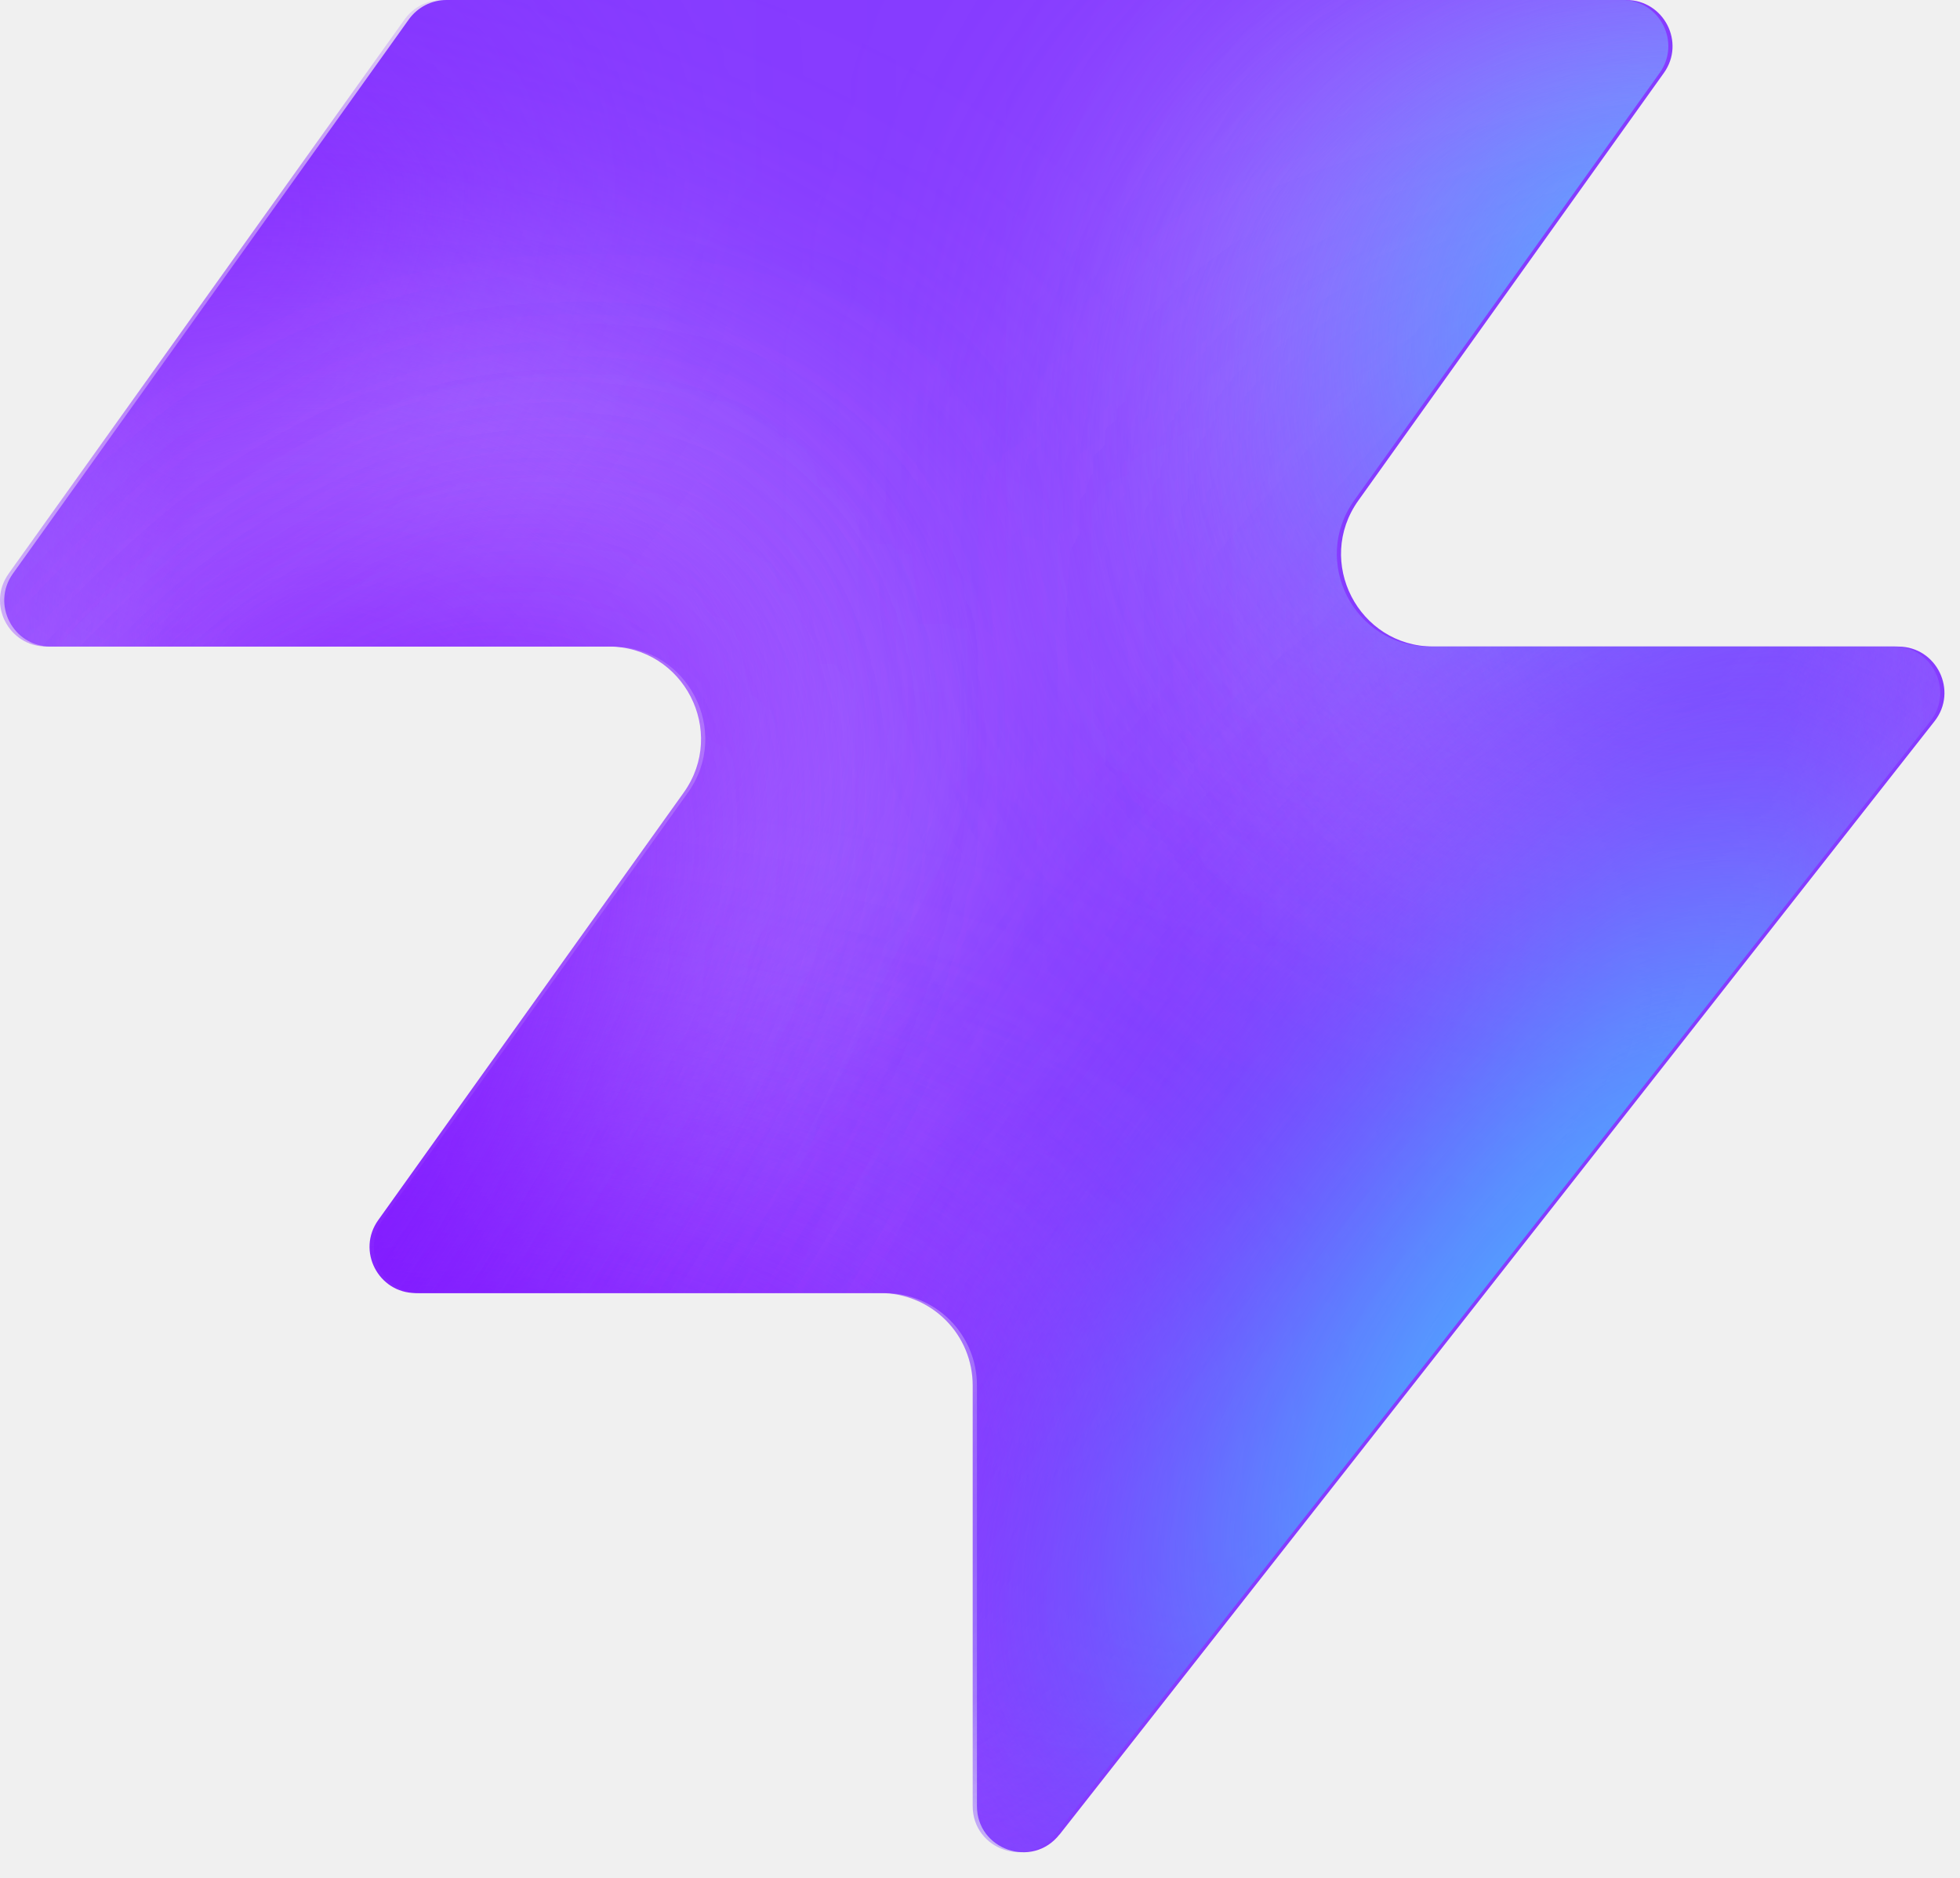
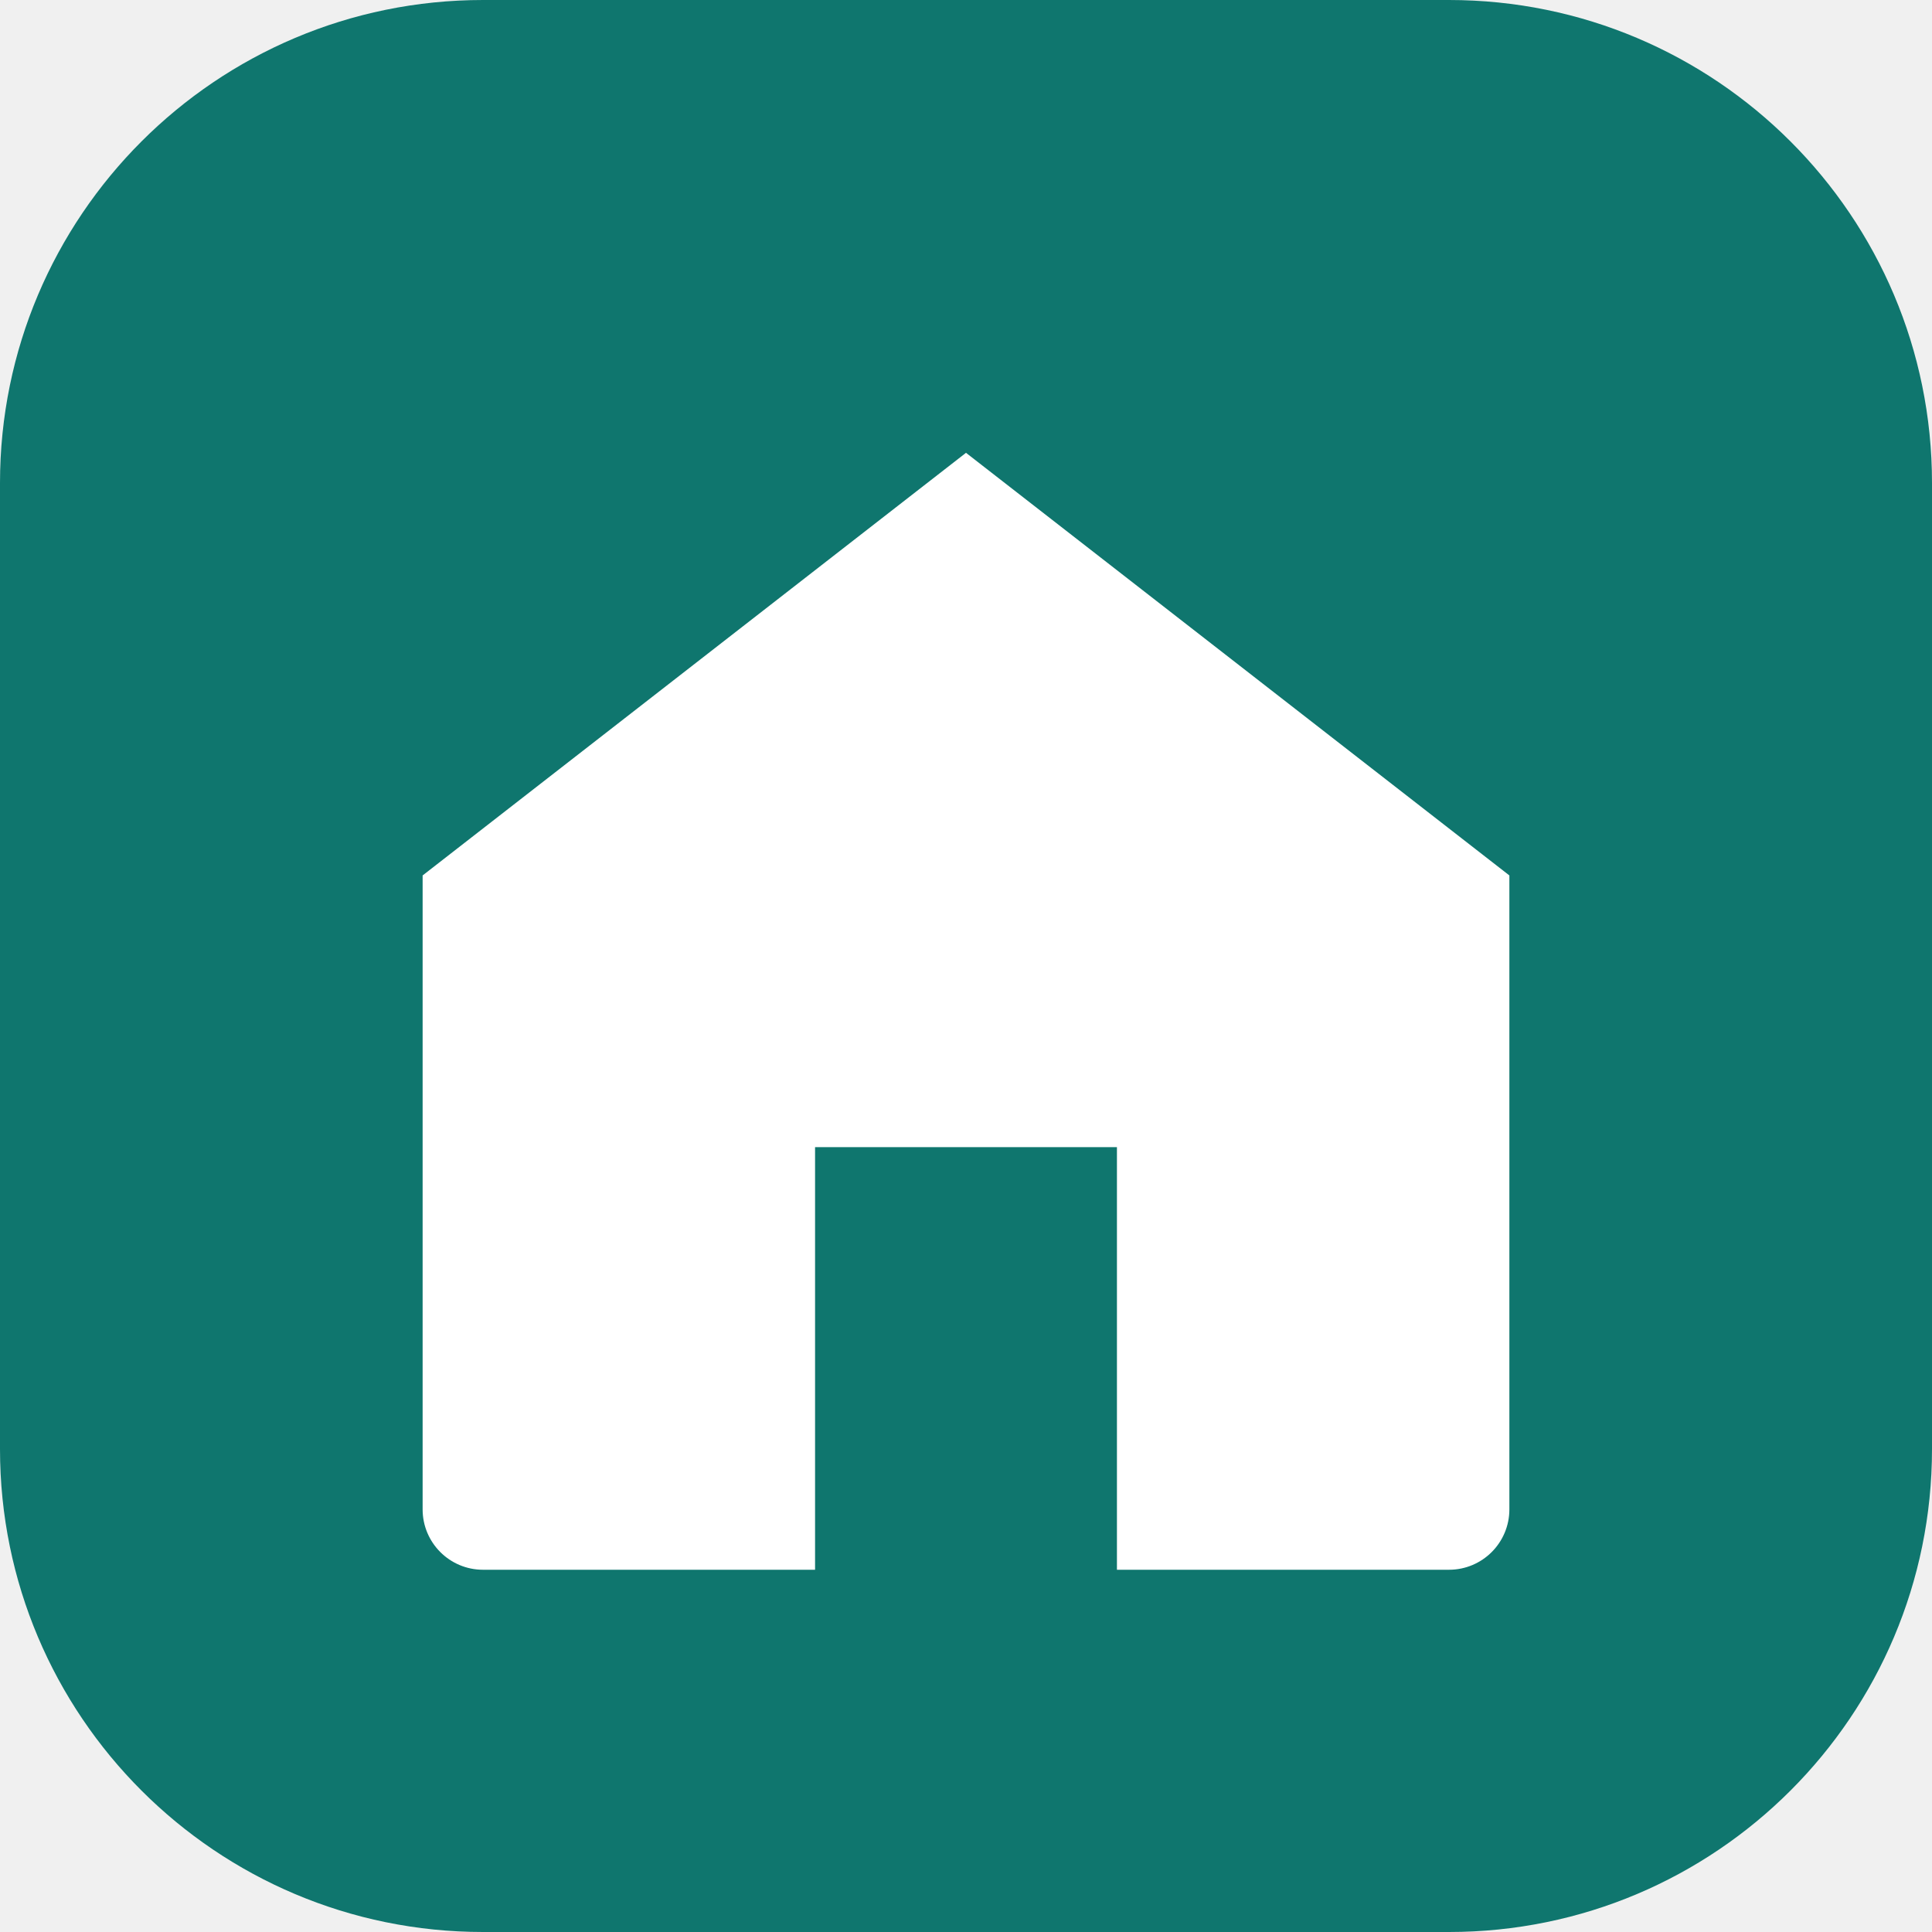
- <svg xmlns="http://www.w3.org/2000/svg" width="48" height="46" fill="none" viewBox="0 0 48 46">
-   <path fill="#863bff" d="M25.946 44.938c-.664.845-2.021.375-2.021-.698V33.937a2.26 2.26 0 0 0-2.262-2.262H10.287c-.92 0-1.456-1.04-.92-1.788l7.48-10.471c1.07-1.497 0-3.578-1.842-3.578H1.237c-.92 0-1.456-1.04-.92-1.788L10.013.474c.214-.297.556-.474.92-.474h28.894c.92 0 1.456 1.04.92 1.788l-7.48 10.471c-1.07 1.498 0 3.579 1.842 3.579h11.377c.943 0 1.473 1.088.89 1.83L25.947 44.94z" style="fill:#863bff;fill:color(display-p3 .525 .23 1);fill-opacity:1" />
-   <mask id="a" width="48" height="46" x="0" y="0" maskUnits="userSpaceOnUse" style="mask-type:alpha">
-     <path fill="#000" d="M25.842 44.938c-.664.844-2.021.375-2.021-.698V33.937a2.26 2.26 0 0 0-2.262-2.262H10.183c-.92 0-1.456-1.04-.92-1.788l7.48-10.471c1.07-1.498 0-3.579-1.842-3.579H1.133c-.92 0-1.456-1.04-.92-1.787L9.91.473c.214-.297.556-.474.92-.474h28.894c.92 0 1.456 1.04.92 1.788l-7.48 10.471c-1.07 1.498 0 3.578 1.842 3.578h11.377c.943 0 1.473 1.088.89 1.832L25.843 44.94z" style="fill:#000;fill-opacity:1" />
-   </mask>
-   <g mask="url(#a)">
-     <g filter="url(#b)">
-       <ellipse cx="5.508" cy="14.704" fill="#ede6ff" rx="5.508" ry="14.704" style="fill:#ede6ff;fill:color(display-p3 .927 .903 1);fill-opacity:1" transform="matrix(.00324 1 1 -.00324 -4.47 31.516)" />
-     </g>
-     <g filter="url(#c)">
-       <ellipse cx="10.399" cy="29.851" fill="#ede6ff" rx="10.399" ry="29.851" style="fill:#ede6ff;fill:color(display-p3 .927 .903 1);fill-opacity:1" transform="matrix(.00324 1 1 -.00324 -39.328 7.883)" />
-     </g>
-     <g filter="url(#d)">
-       <ellipse cx="5.508" cy="30.487" fill="#7e14ff" rx="5.508" ry="30.487" style="fill:#7e14ff;fill:color(display-p3 .492 .077 1);fill-opacity:1" transform="rotate(89.814 -25.913 -14.639)scale(1 -1)" />
-     </g>
-     <g filter="url(#e)">
-       <ellipse cx="5.508" cy="30.599" fill="#7e14ff" rx="5.508" ry="30.599" style="fill:#7e14ff;fill:color(display-p3 .492 .077 1);fill-opacity:1" transform="rotate(89.814 -32.644 -3.334)scale(1 -1)" />
-     </g>
-     <g filter="url(#f)">
-       <ellipse cx="5.508" cy="30.599" fill="#7e14ff" rx="5.508" ry="30.599" style="fill:#7e14ff;fill:color(display-p3 .492 .077 1);fill-opacity:1" transform="matrix(.00324 1 1 -.00324 -34.34 30.47)" />
-     </g>
-     <g filter="url(#g)">
-       <ellipse cx="14.072" cy="22.078" fill="#ede6ff" rx="14.072" ry="22.078" style="fill:#ede6ff;fill:color(display-p3 .927 .903 1);fill-opacity:1" transform="rotate(93.35 24.506 48.493)scale(-1 1)" />
-     </g>
-     <g filter="url(#h)">
-       <ellipse cx="3.47" cy="21.501" fill="#7e14ff" rx="3.47" ry="21.501" style="fill:#7e14ff;fill:color(display-p3 .492 .077 1);fill-opacity:1" transform="rotate(89.009 28.708 47.59)scale(-1 1)" />
-     </g>
-     <g filter="url(#i)">
-       <ellipse cx="3.47" cy="21.501" fill="#7e14ff" rx="3.47" ry="21.501" style="fill:#7e14ff;fill:color(display-p3 .492 .077 1);fill-opacity:1" transform="rotate(89.009 28.708 47.59)scale(-1 1)" />
-     </g>
-     <g filter="url(#j)">
-       <ellipse cx=".387" cy="8.972" fill="#7e14ff" rx="4.407" ry="29.108" style="fill:#7e14ff;fill:color(display-p3 .492 .077 1);fill-opacity:1" transform="rotate(39.51 .387 8.972)" />
-     </g>
-     <g filter="url(#k)">
-       <ellipse cx="47.523" cy="-6.092" fill="#7e14ff" rx="4.407" ry="29.108" style="fill:#7e14ff;fill:color(display-p3 .492 .077 1);fill-opacity:1" transform="rotate(37.892 47.523 -6.092)" />
-     </g>
-     <g filter="url(#l)">
-       <ellipse cx="41.412" cy="6.333" fill="#47bfff" rx="5.971" ry="9.665" style="fill:#47bfff;fill:color(display-p3 .28 .748 1);fill-opacity:1" transform="rotate(37.892 41.412 6.333)" />
-     </g>
-     <g filter="url(#m)">
-       <ellipse cx="-1.879" cy="38.332" fill="#7e14ff" rx="4.407" ry="29.108" style="fill:#7e14ff;fill:color(display-p3 .492 .077 1);fill-opacity:1" transform="rotate(37.892 -1.88 38.332)" />
-     </g>
-     <g filter="url(#n)">
-       <ellipse cx="-1.879" cy="38.332" fill="#7e14ff" rx="4.407" ry="29.108" style="fill:#7e14ff;fill:color(display-p3 .492 .077 1);fill-opacity:1" transform="rotate(37.892 -1.88 38.332)" />
-     </g>
-     <g filter="url(#o)">
-       <ellipse cx="35.651" cy="29.907" fill="#7e14ff" rx="4.407" ry="29.108" style="fill:#7e14ff;fill:color(display-p3 .492 .077 1);fill-opacity:1" transform="rotate(37.892 35.651 29.907)" />
-     </g>
-     <g filter="url(#p)">
-       <ellipse cx="38.418" cy="32.4" fill="#47bfff" rx="5.971" ry="15.297" style="fill:#47bfff;fill:color(display-p3 .28 .748 1);fill-opacity:1" transform="rotate(37.892 38.418 32.4)" />
-     </g>
-   </g>
-   <defs>
-     <filter id="b" width="60.045" height="41.654" x="-19.77" y="16.149" color-interpolation-filters="sRGB" filterUnits="userSpaceOnUse">
-       <feFlood flood-opacity="0" result="BackgroundImageFix" />
-       <feBlend in="SourceGraphic" in2="BackgroundImageFix" result="shape" />
-       <feGaussianBlur result="effect1_foregroundBlur_2002_17158" stdDeviation="7.659" />
-     </filter>
-     <filter id="c" width="90.34" height="51.437" x="-54.613" y="-7.533" color-interpolation-filters="sRGB" filterUnits="userSpaceOnUse">
-       <feFlood flood-opacity="0" result="BackgroundImageFix" />
-       <feBlend in="SourceGraphic" in2="BackgroundImageFix" result="shape" />
-       <feGaussianBlur result="effect1_foregroundBlur_2002_17158" stdDeviation="7.659" />
-     </filter>
-     <filter id="d" width="79.355" height="29.4" x="-49.64" y="2.03" color-interpolation-filters="sRGB" filterUnits="userSpaceOnUse">
-       <feFlood flood-opacity="0" result="BackgroundImageFix" />
-       <feBlend in="SourceGraphic" in2="BackgroundImageFix" result="shape" />
-       <feGaussianBlur result="effect1_foregroundBlur_2002_17158" stdDeviation="4.596" />
-     </filter>
-     <filter id="e" width="79.579" height="29.4" x="-45.045" y="20.029" color-interpolation-filters="sRGB" filterUnits="userSpaceOnUse">
-       <feFlood flood-opacity="0" result="BackgroundImageFix" />
-       <feBlend in="SourceGraphic" in2="BackgroundImageFix" result="shape" />
-       <feGaussianBlur result="effect1_foregroundBlur_2002_17158" stdDeviation="4.596" />
-     </filter>
-     <filter id="f" width="79.579" height="29.4" x="-43.513" y="21.178" color-interpolation-filters="sRGB" filterUnits="userSpaceOnUse">
-       <feFlood flood-opacity="0" result="BackgroundImageFix" />
-       <feBlend in="SourceGraphic" in2="BackgroundImageFix" result="shape" />
-       <feGaussianBlur result="effect1_foregroundBlur_2002_17158" stdDeviation="4.596" />
-     </filter>
-     <filter id="g" width="74.749" height="58.852" x="15.756" y="-17.901" color-interpolation-filters="sRGB" filterUnits="userSpaceOnUse">
-       <feFlood flood-opacity="0" result="BackgroundImageFix" />
-       <feBlend in="SourceGraphic" in2="BackgroundImageFix" result="shape" />
-       <feGaussianBlur result="effect1_foregroundBlur_2002_17158" stdDeviation="7.659" />
-     </filter>
-     <filter id="h" width="61.377" height="25.362" x="23.548" y="2.284" color-interpolation-filters="sRGB" filterUnits="userSpaceOnUse">
-       <feFlood flood-opacity="0" result="BackgroundImageFix" />
-       <feBlend in="SourceGraphic" in2="BackgroundImageFix" result="shape" />
-       <feGaussianBlur result="effect1_foregroundBlur_2002_17158" stdDeviation="4.596" />
-     </filter>
-     <filter id="i" width="61.377" height="25.362" x="23.548" y="2.284" color-interpolation-filters="sRGB" filterUnits="userSpaceOnUse">
-       <feFlood flood-opacity="0" result="BackgroundImageFix" />
-       <feBlend in="SourceGraphic" in2="BackgroundImageFix" result="shape" />
-       <feGaussianBlur result="effect1_foregroundBlur_2002_17158" stdDeviation="4.596" />
-     </filter>
-     <filter id="j" width="56.045" height="63.649" x="-27.636" y="-22.853" color-interpolation-filters="sRGB" filterUnits="userSpaceOnUse">
-       <feFlood flood-opacity="0" result="BackgroundImageFix" />
-       <feBlend in="SourceGraphic" in2="BackgroundImageFix" result="shape" />
-       <feGaussianBlur result="effect1_foregroundBlur_2002_17158" stdDeviation="4.596" />
-     </filter>
-     <filter id="k" width="54.814" height="64.646" x="20.116" y="-38.415" color-interpolation-filters="sRGB" filterUnits="userSpaceOnUse">
-       <feFlood flood-opacity="0" result="BackgroundImageFix" />
-       <feBlend in="SourceGraphic" in2="BackgroundImageFix" result="shape" />
-       <feGaussianBlur result="effect1_foregroundBlur_2002_17158" stdDeviation="4.596" />
-     </filter>
-     <filter id="l" width="33.541" height="35.313" x="24.641" y="-11.323" color-interpolation-filters="sRGB" filterUnits="userSpaceOnUse">
-       <feFlood flood-opacity="0" result="BackgroundImageFix" />
-       <feBlend in="SourceGraphic" in2="BackgroundImageFix" result="shape" />
-       <feGaussianBlur result="effect1_foregroundBlur_2002_17158" stdDeviation="4.596" />
-     </filter>
-     <filter id="m" width="54.814" height="64.646" x="-29.286" y="6.009" color-interpolation-filters="sRGB" filterUnits="userSpaceOnUse">
-       <feFlood flood-opacity="0" result="BackgroundImageFix" />
-       <feBlend in="SourceGraphic" in2="BackgroundImageFix" result="shape" />
-       <feGaussianBlur result="effect1_foregroundBlur_2002_17158" stdDeviation="4.596" />
-     </filter>
-     <filter id="n" width="54.814" height="64.646" x="-29.286" y="6.009" color-interpolation-filters="sRGB" filterUnits="userSpaceOnUse">
-       <feFlood flood-opacity="0" result="BackgroundImageFix" />
-       <feBlend in="SourceGraphic" in2="BackgroundImageFix" result="shape" />
-       <feGaussianBlur result="effect1_foregroundBlur_2002_17158" stdDeviation="4.596" />
-     </filter>
-     <filter id="o" width="54.814" height="64.646" x="8.244" y="-2.416" color-interpolation-filters="sRGB" filterUnits="userSpaceOnUse">
-       <feFlood flood-opacity="0" result="BackgroundImageFix" />
-       <feBlend in="SourceGraphic" in2="BackgroundImageFix" result="shape" />
-       <feGaussianBlur result="effect1_foregroundBlur_2002_17158" stdDeviation="4.596" />
-     </filter>
-     <filter id="p" width="39.409" height="43.623" x="18.713" y="10.588" color-interpolation-filters="sRGB" filterUnits="userSpaceOnUse">
-       <feFlood flood-opacity="0" result="BackgroundImageFix" />
-       <feBlend in="SourceGraphic" in2="BackgroundImageFix" result="shape" />
-       <feGaussianBlur result="effect1_foregroundBlur_2002_17158" stdDeviation="4.596" />
-     </filter>
-   </defs>
+ <svg xmlns="http://www.w3.org/2000/svg" width="32" height="32" viewBox="0 0 32 32" fill="none">
+   <rect width="32" height="32" rx="8" fill="#0F766E" />
+   <path d="M16 7.5L7 14.5V25a1 1 0 0 0 1 1h5.5v-7h5V26H24a1 1 0 0 0 1-1V14.5L16 7.5z" fill="#FFFFFF" />
</svg>
